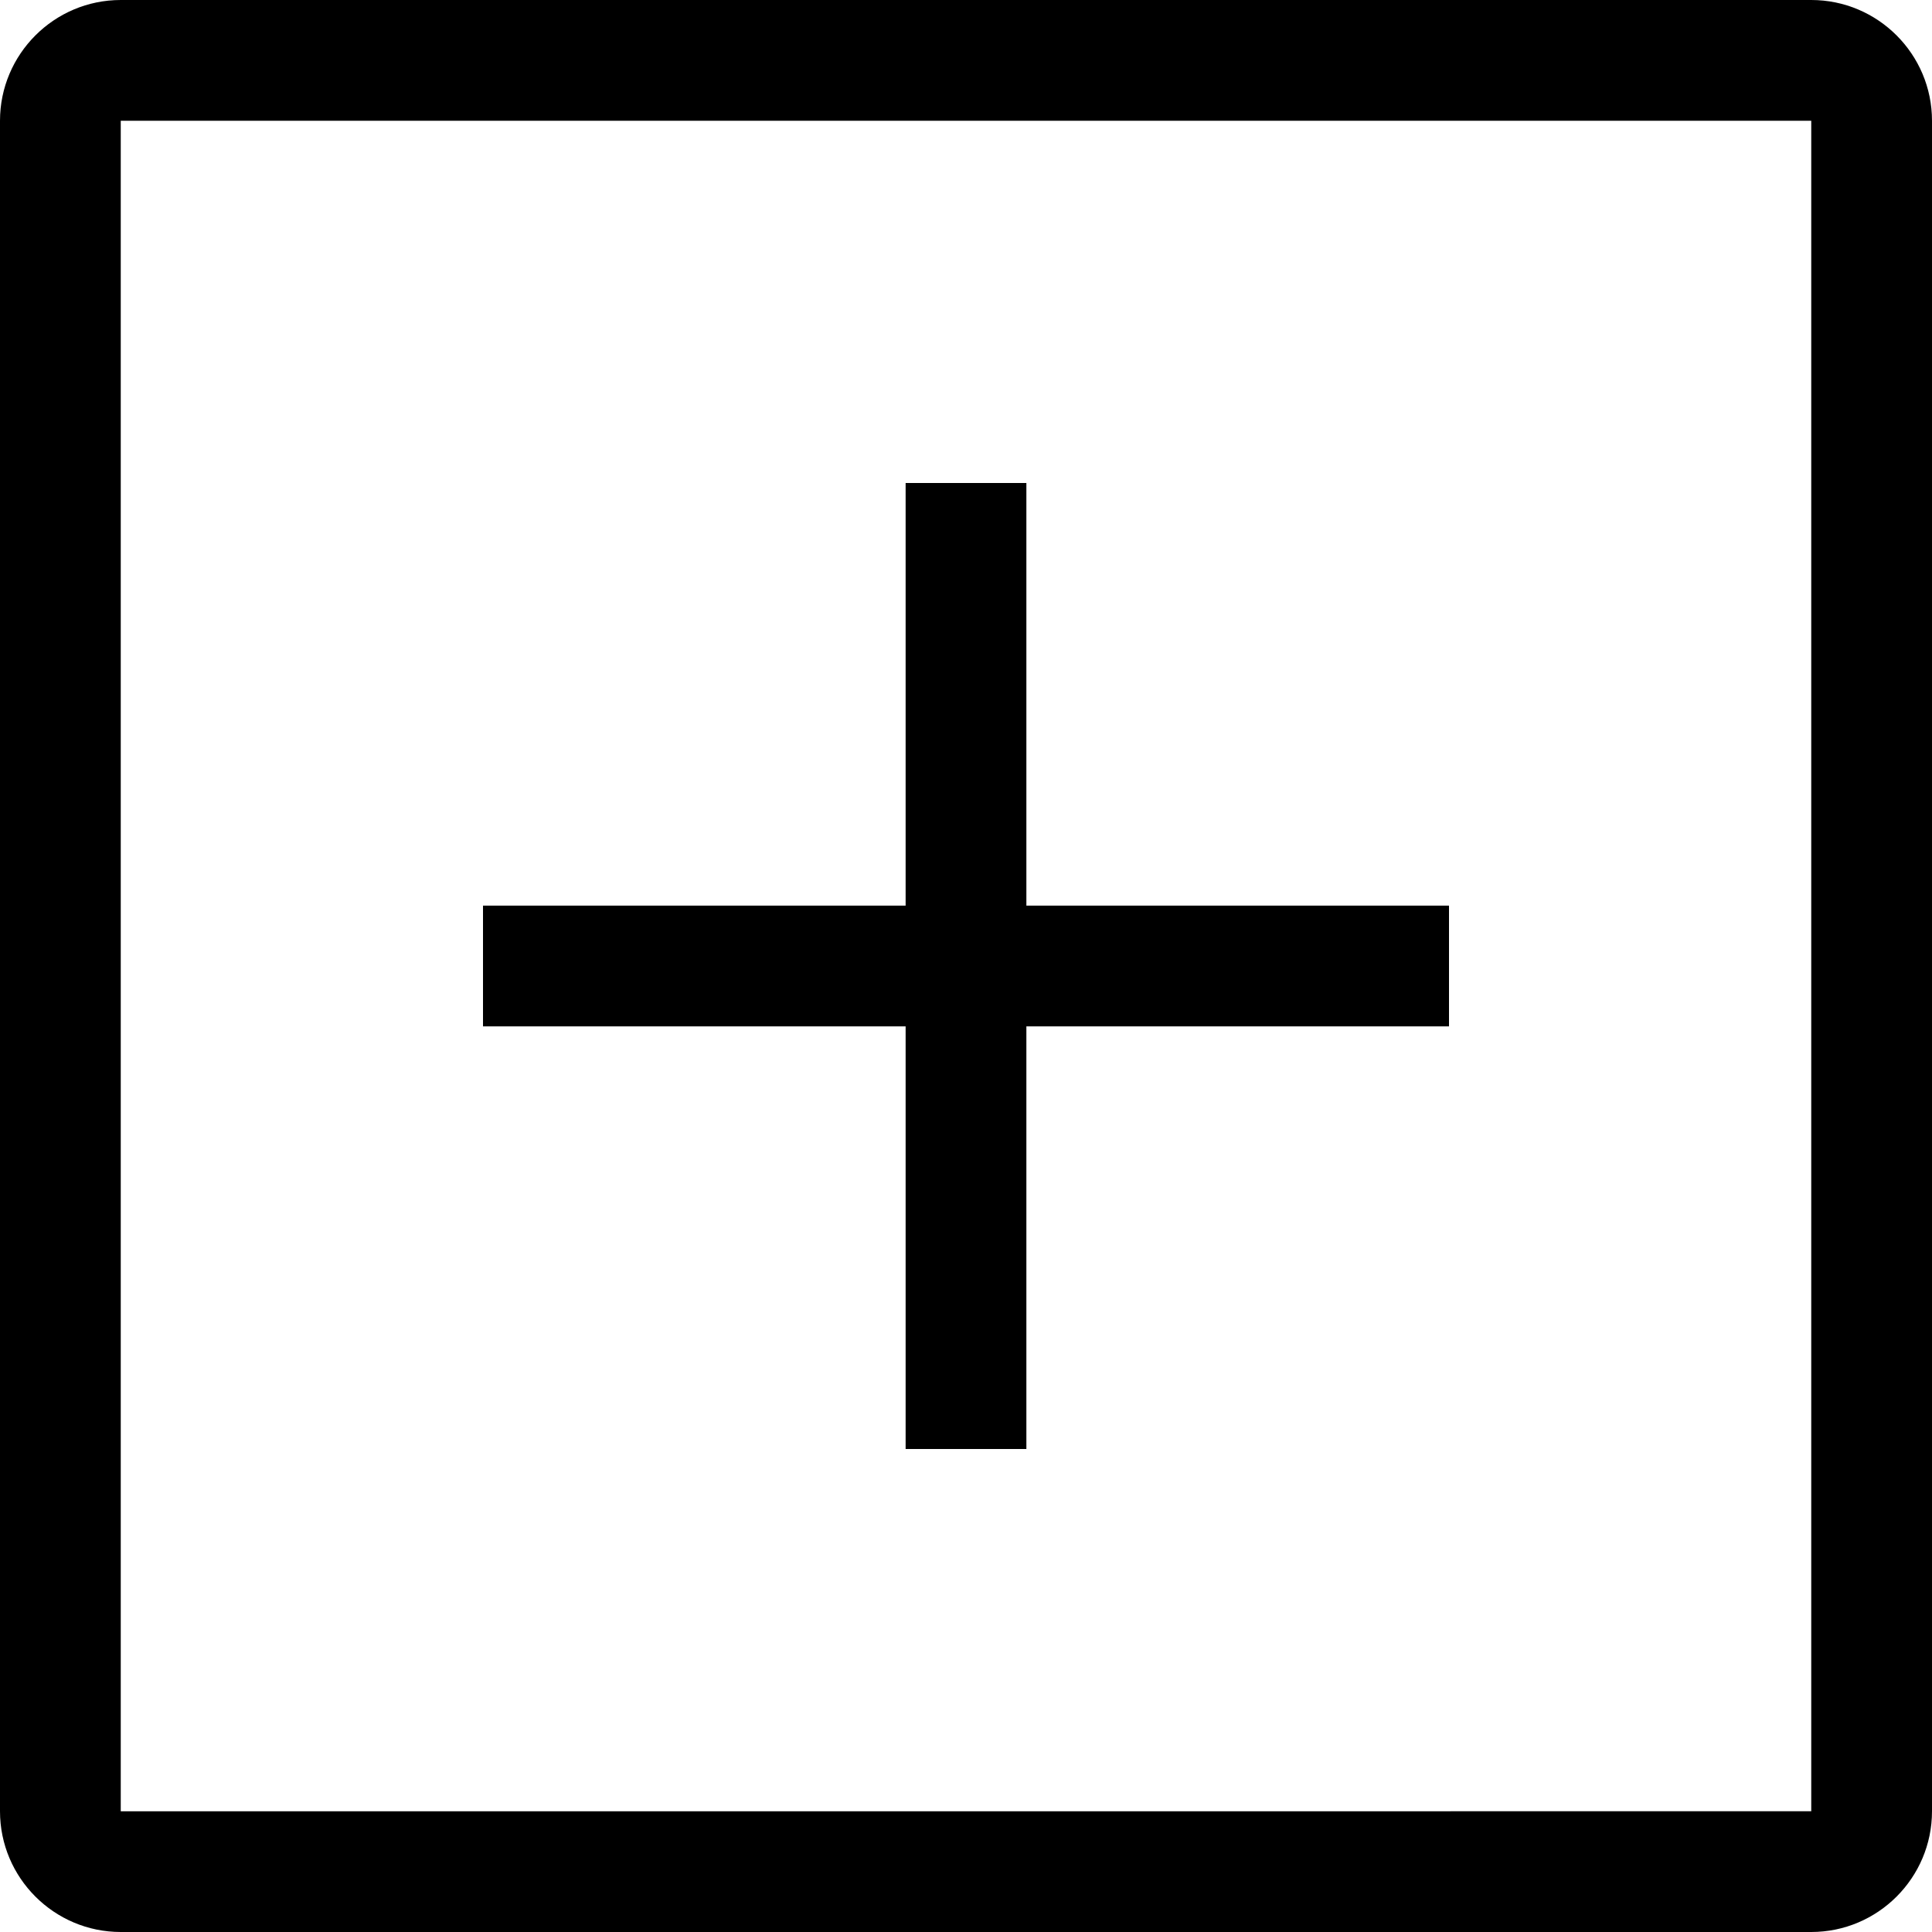
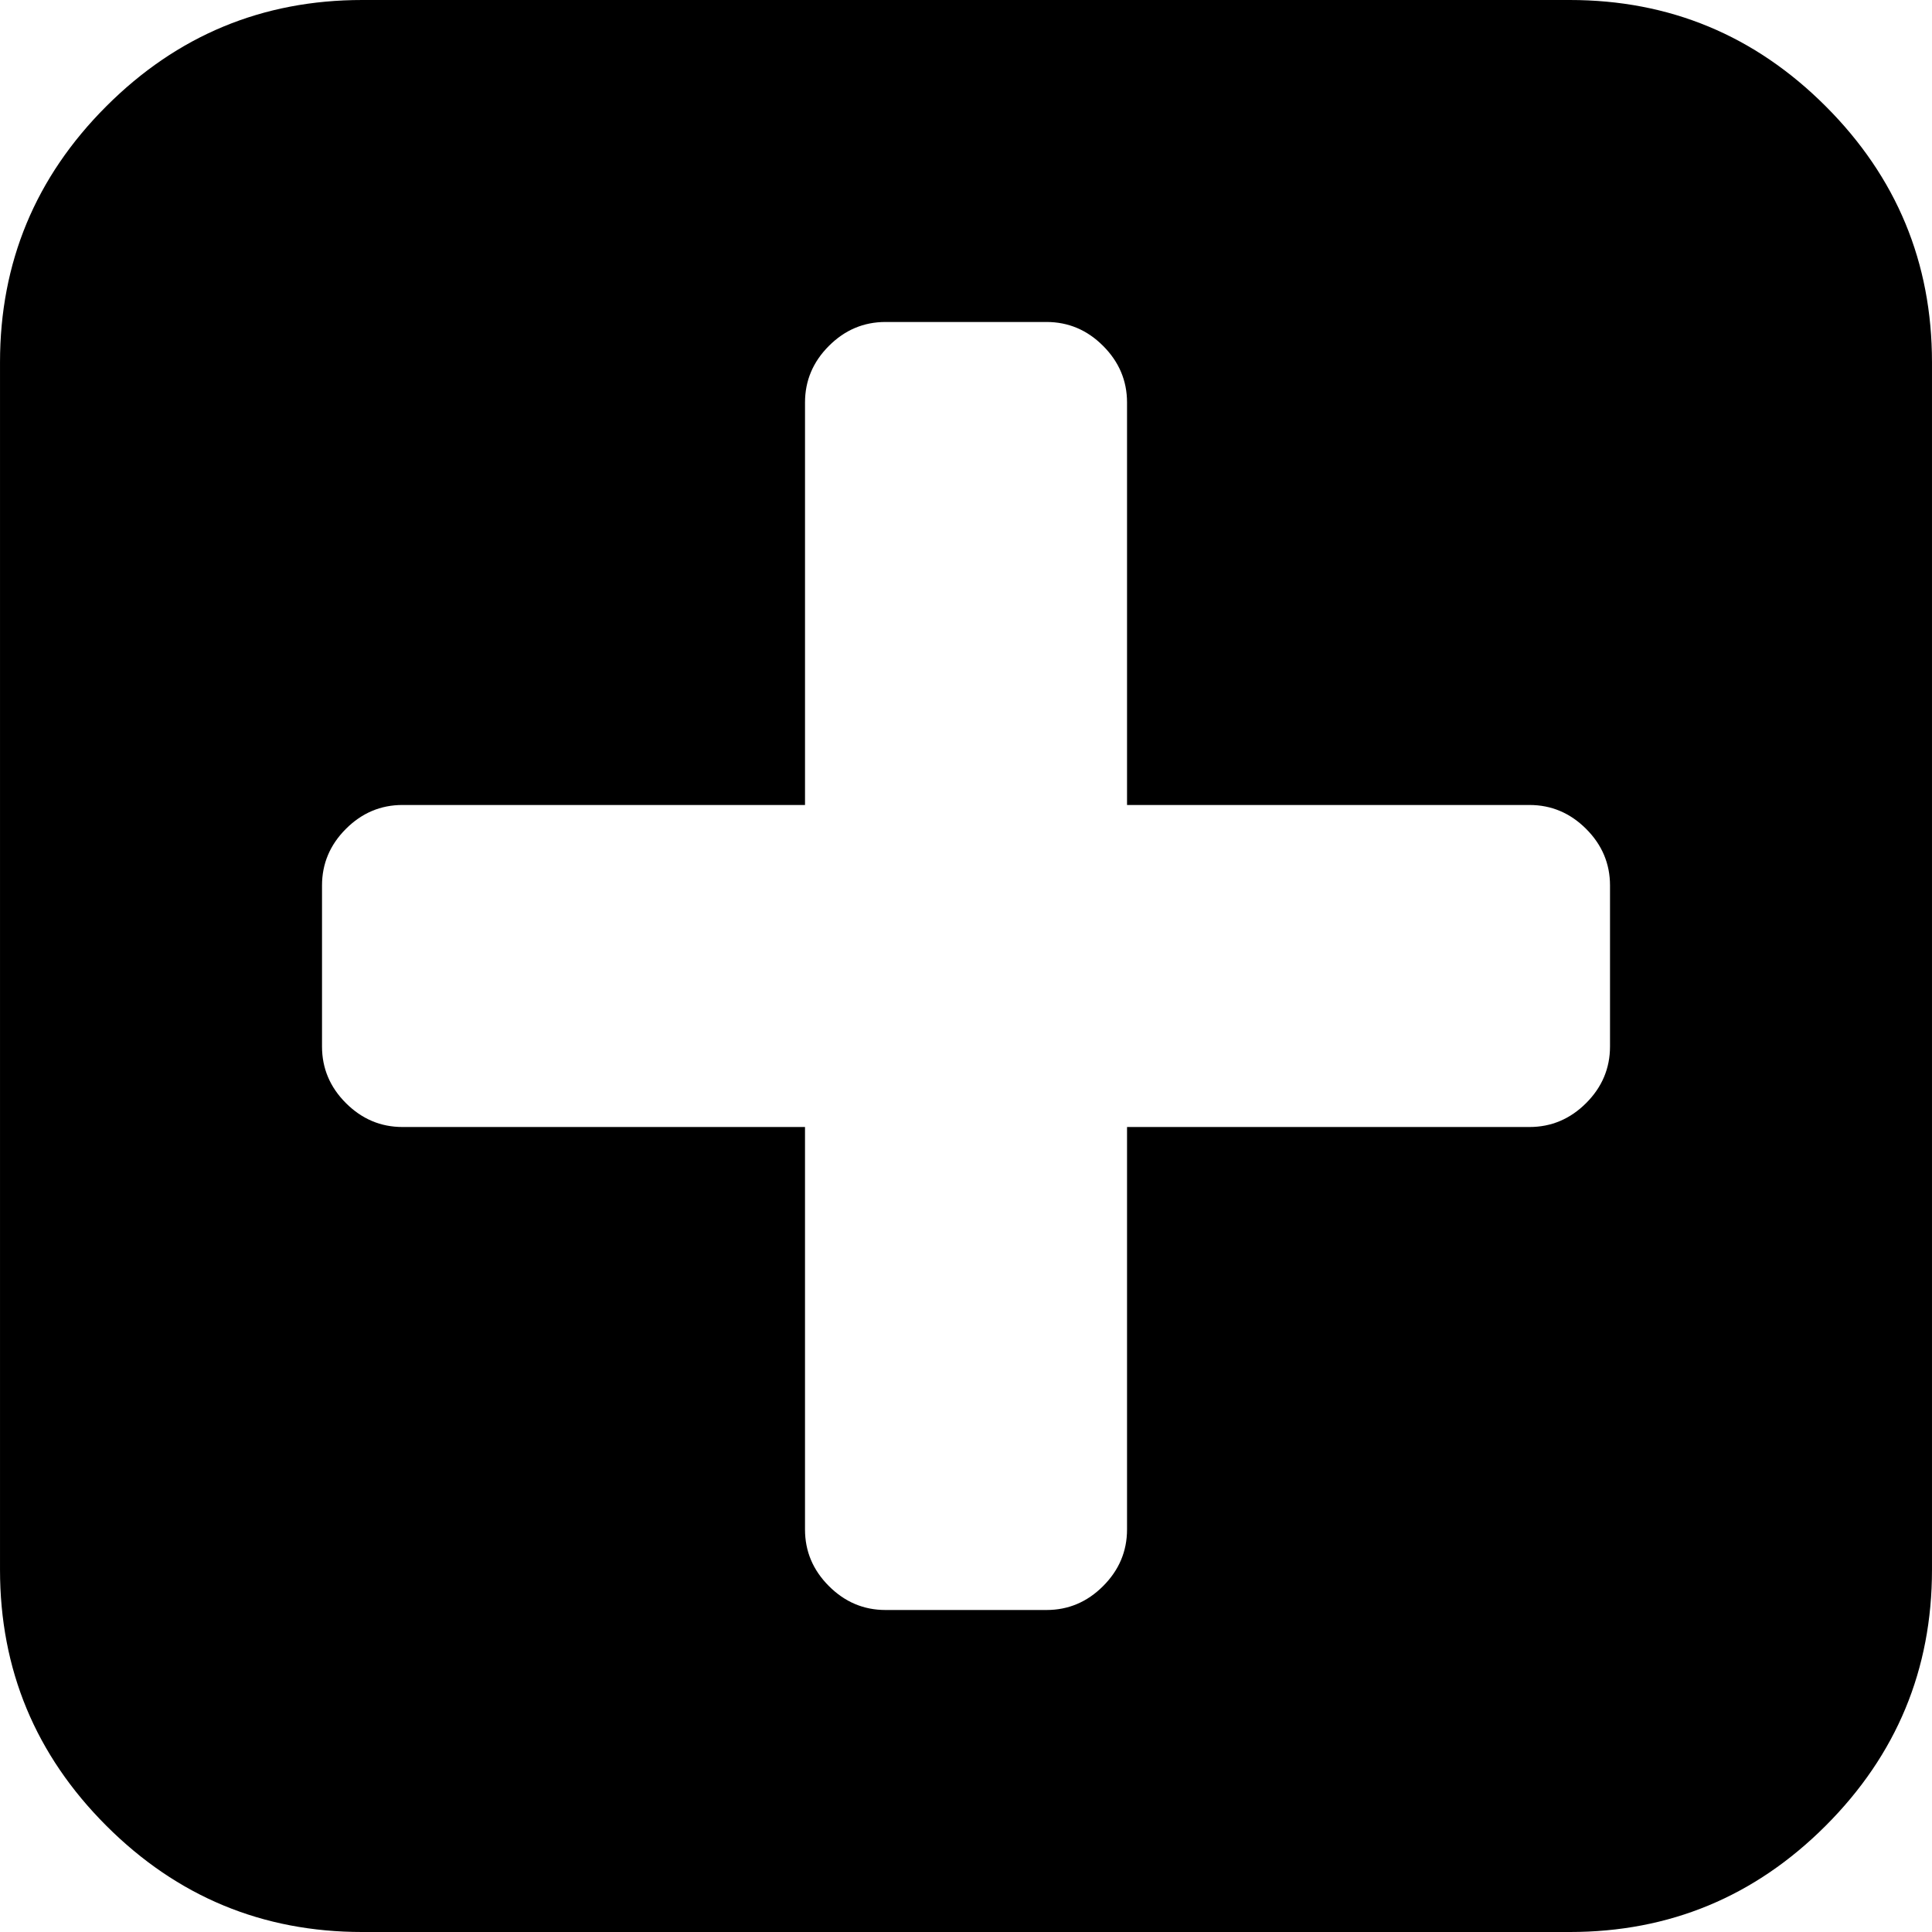
- <svg xmlns="http://www.w3.org/2000/svg" version="1.1" id="Layer_1" x="0px" y="0px" viewBox="0 0 512 512" style="enable-background:new 0 0 512 512;" xml:space="preserve">
+ <svg xmlns="http://www.w3.org/2000/svg" version="1.1" id="Capa_1" x="0px" y="0px" width="16px" height="16px" viewBox="0 0 438.536 438.536" style="enable-background:new 0 0 438.536 438.536;" xml:space="preserve">
  <g>
-     <g>
-       <path d="M480,0H32C14.352,0,0,14.352,0,32v448c0,17.648,14.352,32,32,32h448c17.648,0,32-14.352,32-32V32    C512,14.352,497.648,0,480,0z M480,480l-448,0.016V32h448V480z" />
-     </g>
+     <path d="M414.41,24.123C398.333,8.042,378.963,0,356.315,0H82.228C59.58,0,40.21,8.042,24.126,24.123   C8.045,40.207,0.003,59.576,0.003,82.225v274.084c0,22.647,8.042,42.018,24.123,58.102c16.084,16.084,35.454,24.126,58.102,24.126   h274.084c22.648,0,42.018-8.042,58.095-24.126c16.084-16.084,24.126-35.454,24.126-58.102V82.225   C438.532,59.576,430.49,40.204,414.41,24.123z M365.449,237.539c0,4.948-1.811,9.236-5.421,12.847   c-3.621,3.614-7.905,5.428-12.854,5.428H255.82v91.358c0,4.948-1.817,9.232-5.432,12.847c-3.61,3.62-7.897,5.427-12.847,5.427   h-36.543c-4.948,0-9.231-1.807-12.847-5.427c-3.617-3.614-5.426-7.898-5.426-12.847v-91.358H91.363   c-4.948,0-9.229-1.813-12.847-5.428c-3.615-3.61-5.424-7.898-5.424-12.847v-36.547c0-4.948,1.809-9.231,5.424-12.847   c3.617-3.617,7.898-5.426,12.847-5.426h91.363V91.36c0-4.949,1.809-9.233,5.426-12.847c3.616-3.618,7.898-5.428,12.847-5.428   h36.543c4.949,0,9.236,1.81,12.847,5.428c3.614,3.614,5.432,7.898,5.432,12.847v91.36h91.354c4.948,0,9.232,1.809,12.854,5.426   c3.613,3.615,5.421,7.898,5.421,12.847V237.539z" />
  </g>
-   <g>
-     <g>
-       <polygon points="272,240 272,128 240,128 240,240 128,240 128,272 240,272 240,384 272,384 272,272 384,272 384,240   " />
-     </g>
-   </g>
-   <g>
- </g>
-   <g>
- </g>
-   <g>
- </g>
-   <g>
- </g>
-   <g>
- </g>
-   <g>
- </g>
-   <g>
- </g>
-   <g>
- </g>
-   <g>
- </g>
-   <g>
- </g>
-   <g>
- </g>
-   <g>
- </g>
-   <g>
- </g>
-   <g>
- </g>
-   <g>
- </g>
</svg>
